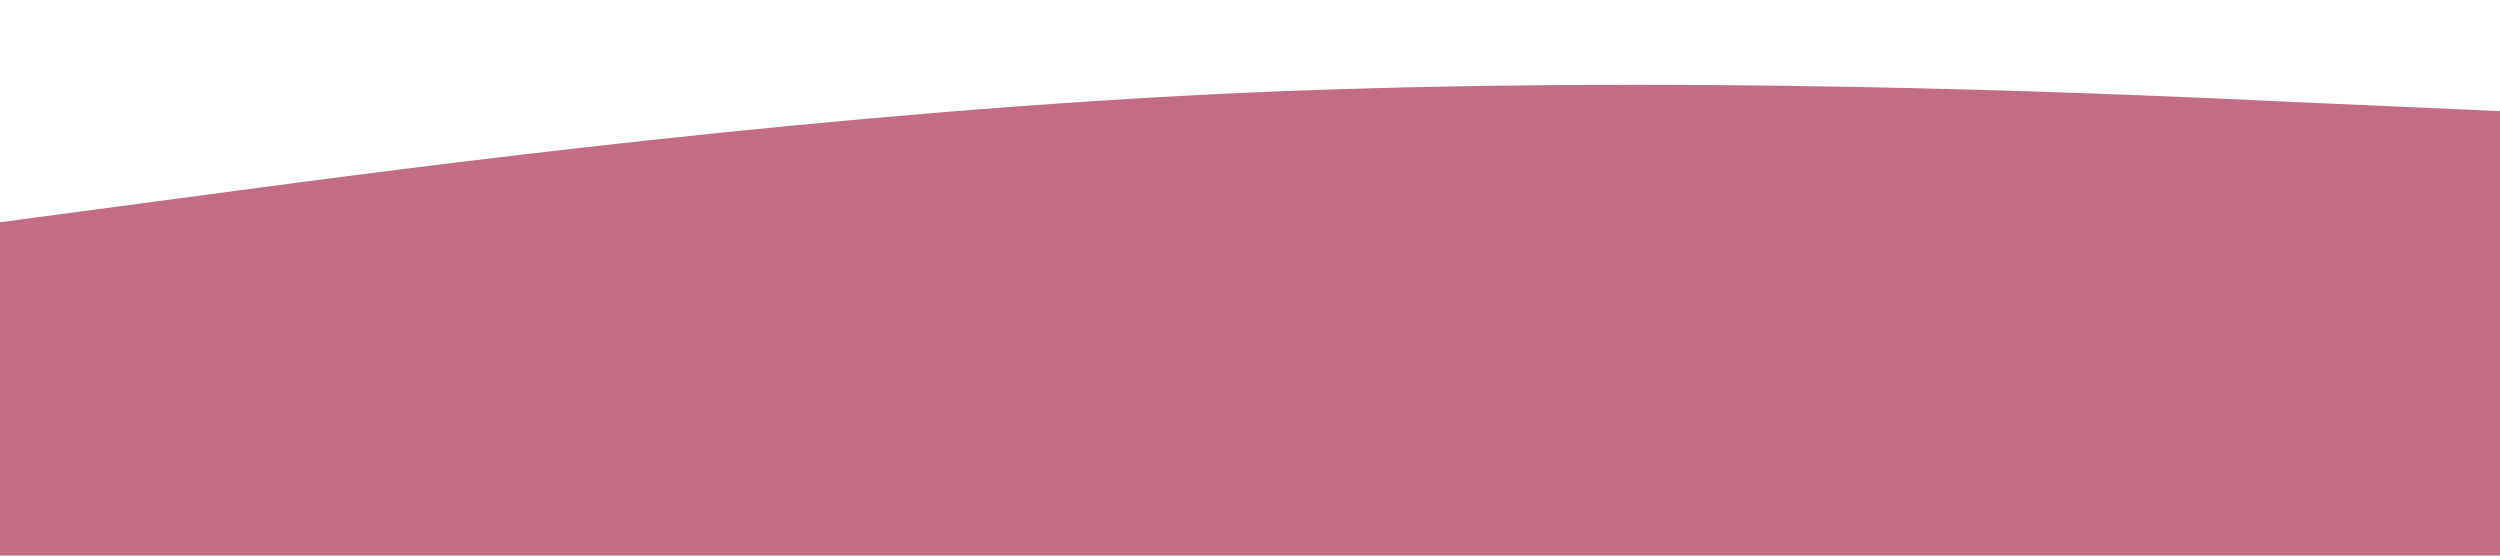
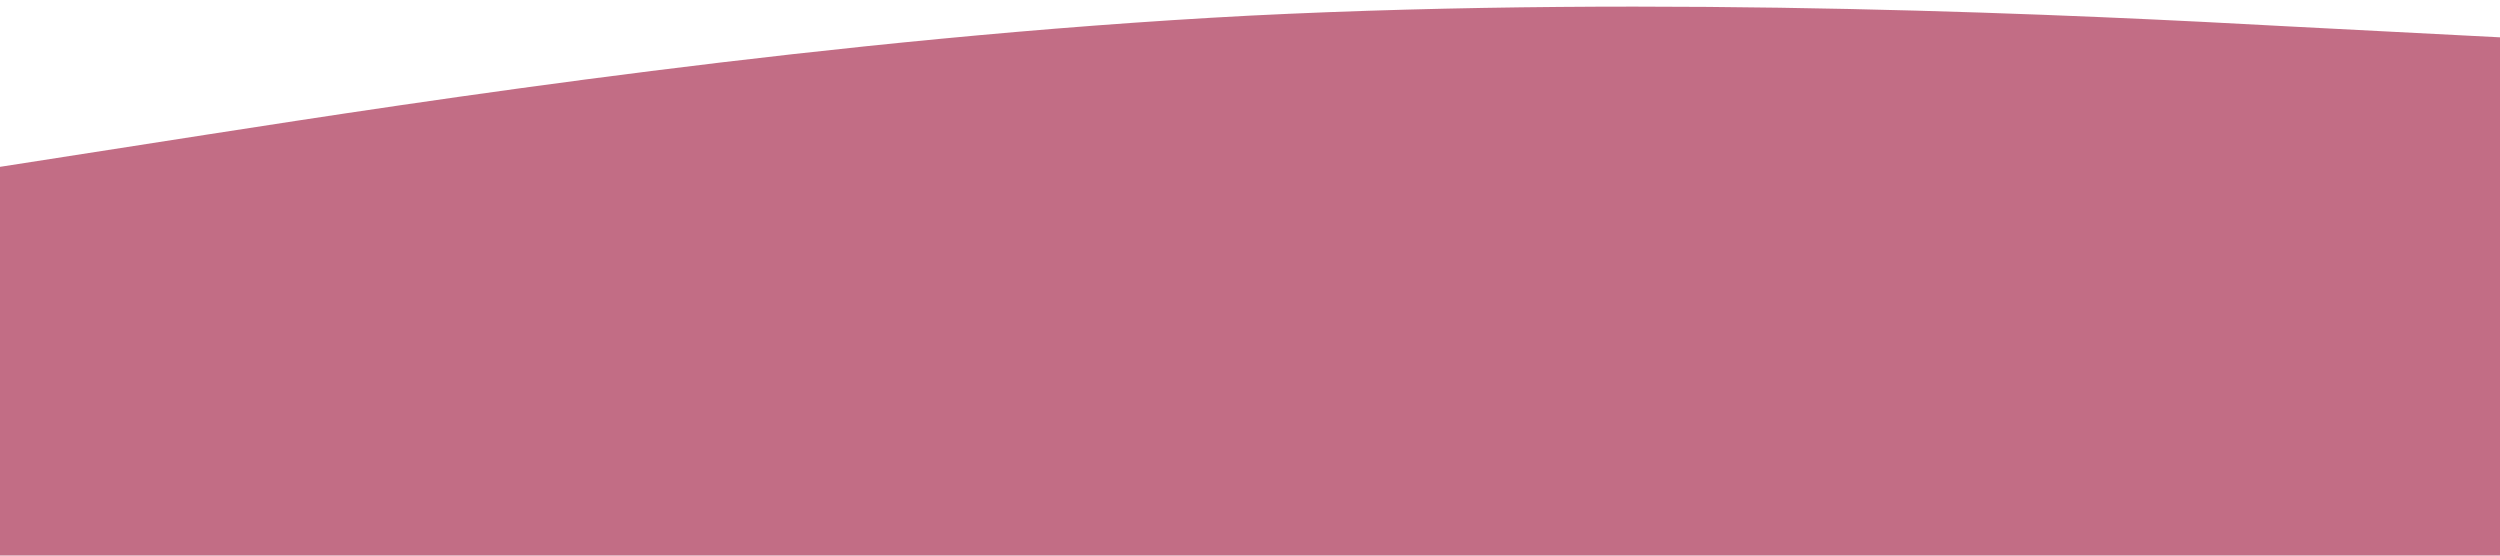
- <svg xmlns="http://www.w3.org/2000/svg" viewBox="0 0 1440 320">
-   <path fill="#990D35" fill-opacity="0.6" d="M0,128L120,112C240,96,480,64,720,53.3C960,43,1200,53,1320,58.7L1440,64L1440,320L1320,320C1200,320,960,320,720,320C480,320,240,320,120,320L0,320Z" />
+ <svg xmlns="http://www.w3.org/2000/svg" version="1.1" id="Layer_1" x="0px" y="0px" viewBox="0 0 1440 320" style="enable-background:new 0 0 1440 320;" xml:space="preserve">
+   <style type="text/css">
+ 	.st0{fill:#990D35;fill-opacity:0.6;}
+ </style>
+   <path class="st0" d="M0,96.1l120-18.7C240,58.8,480,21.5,720,9c240-12,480-0.3,600,6.3l120,6.2V320h-120c-120,0-360,0-600,0  s-480,0-600,0H0V96.1z" />
</svg>
